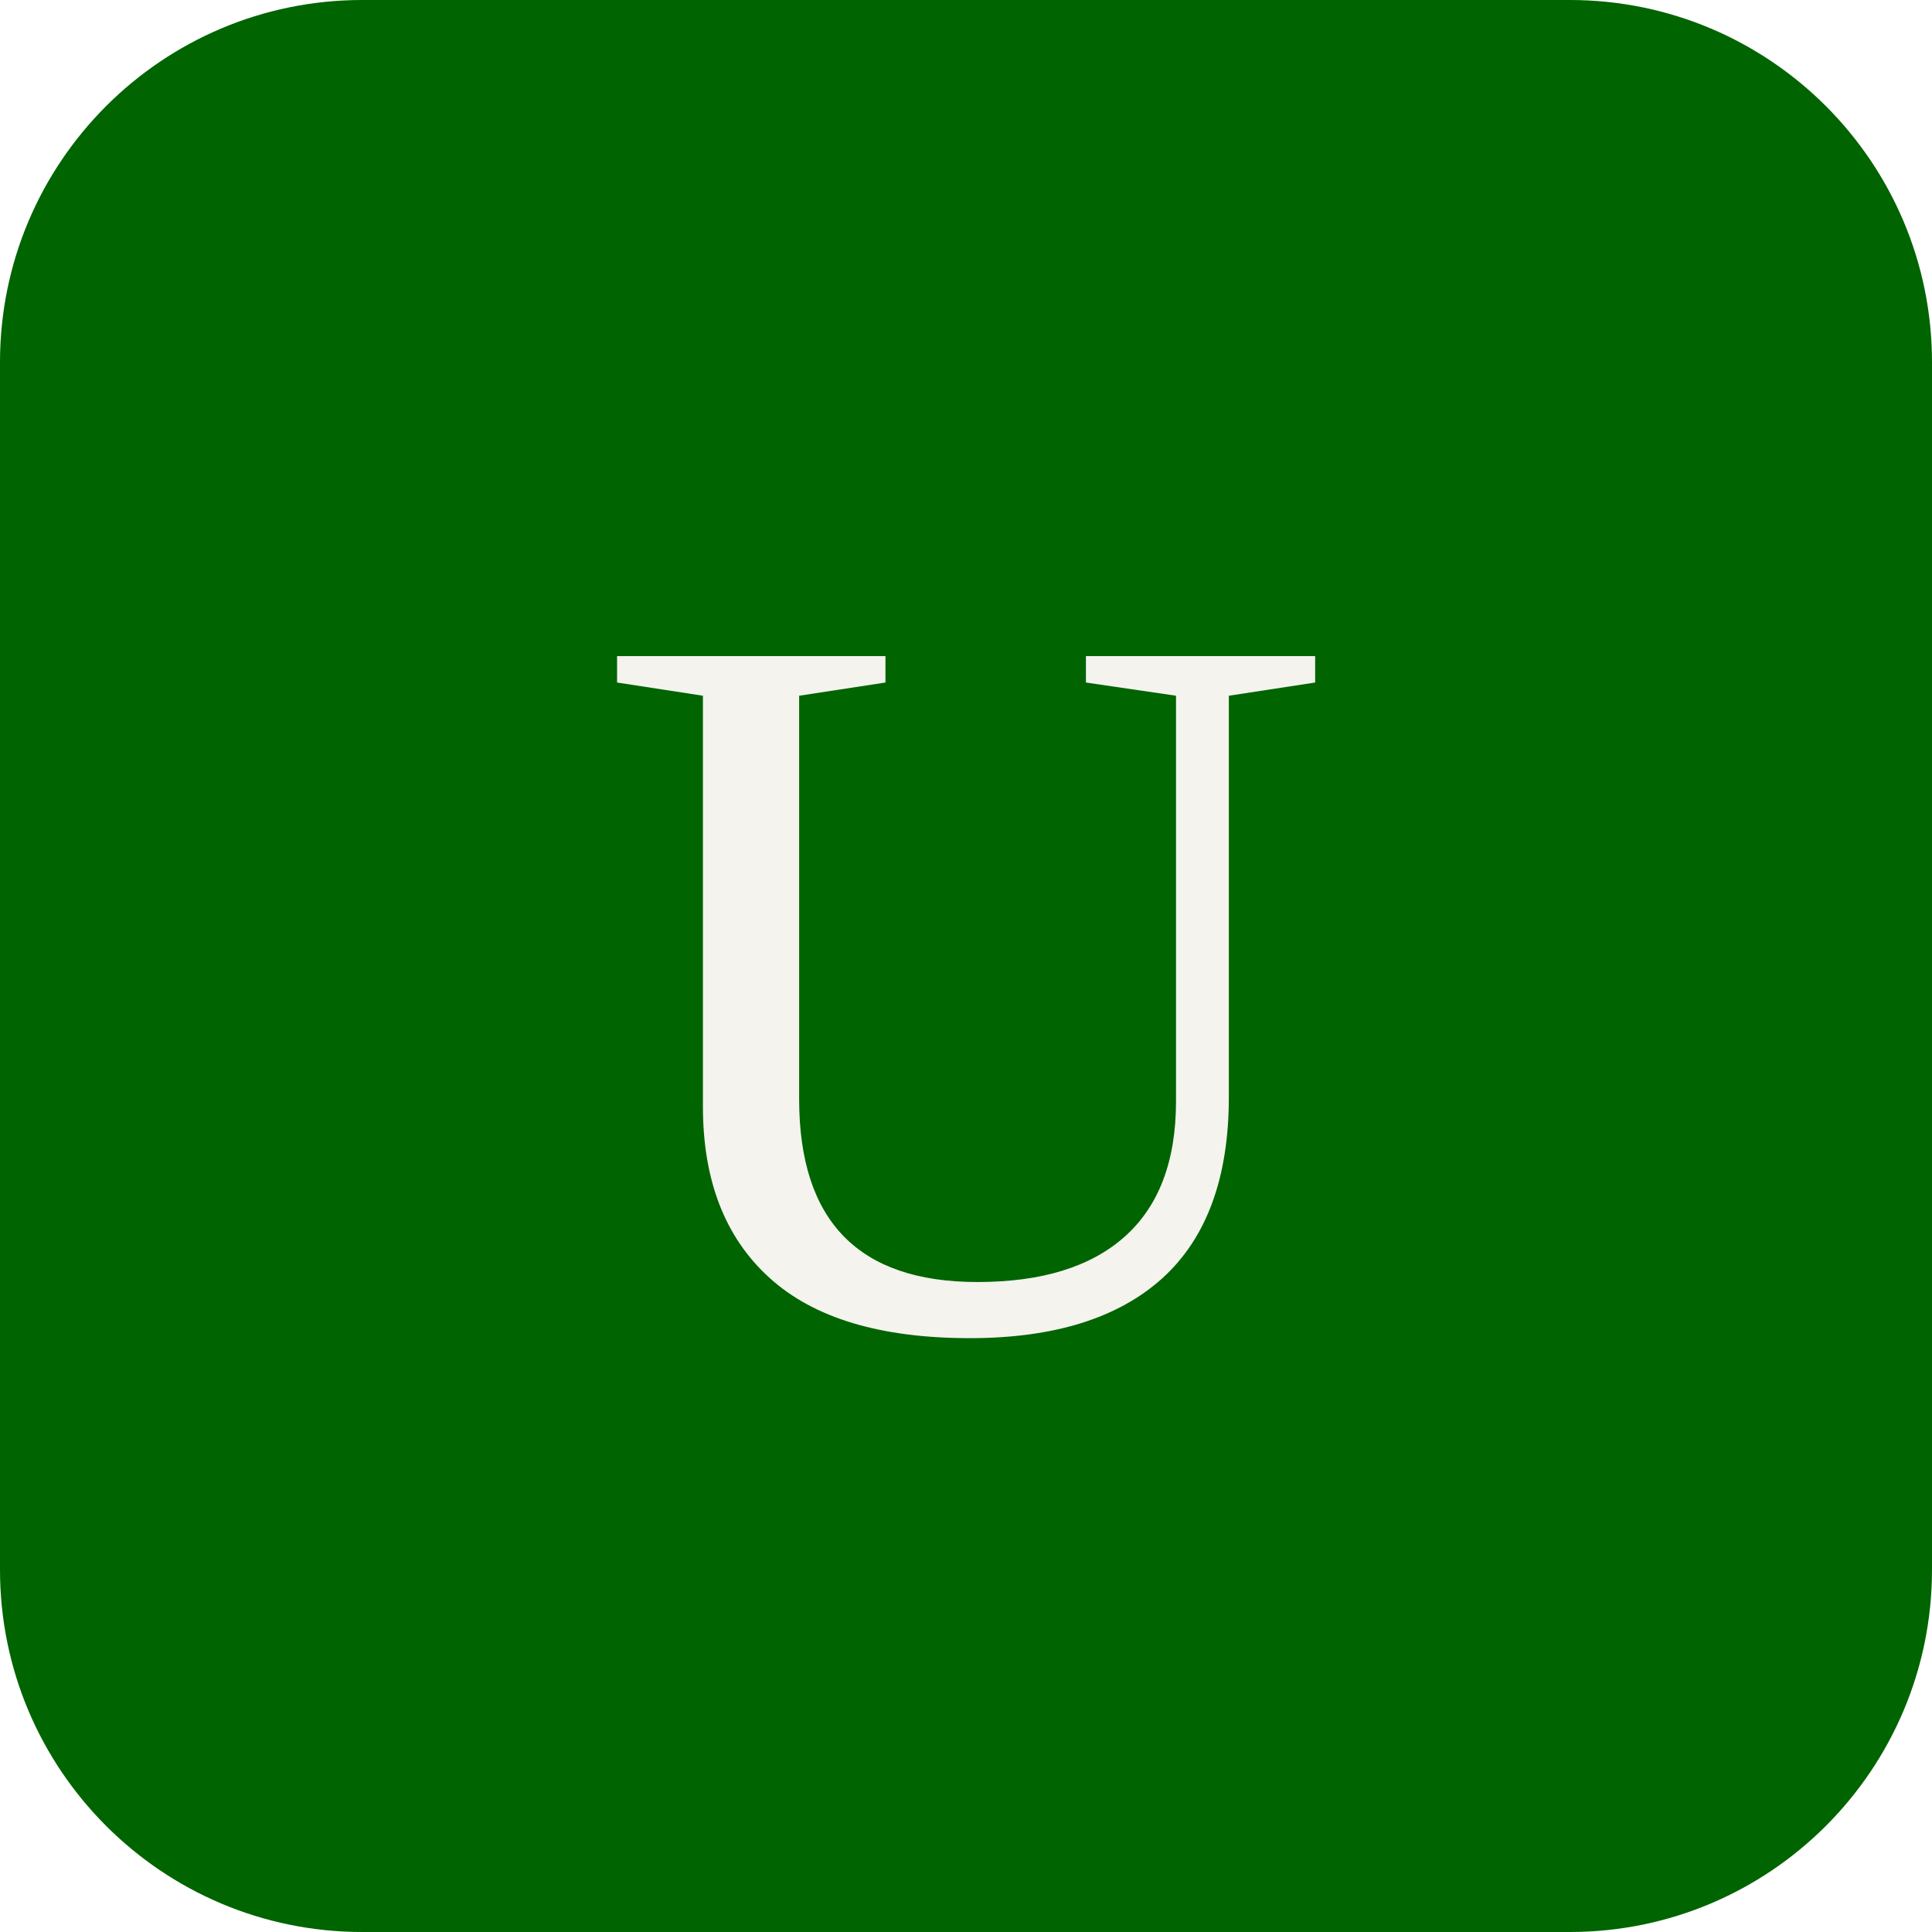
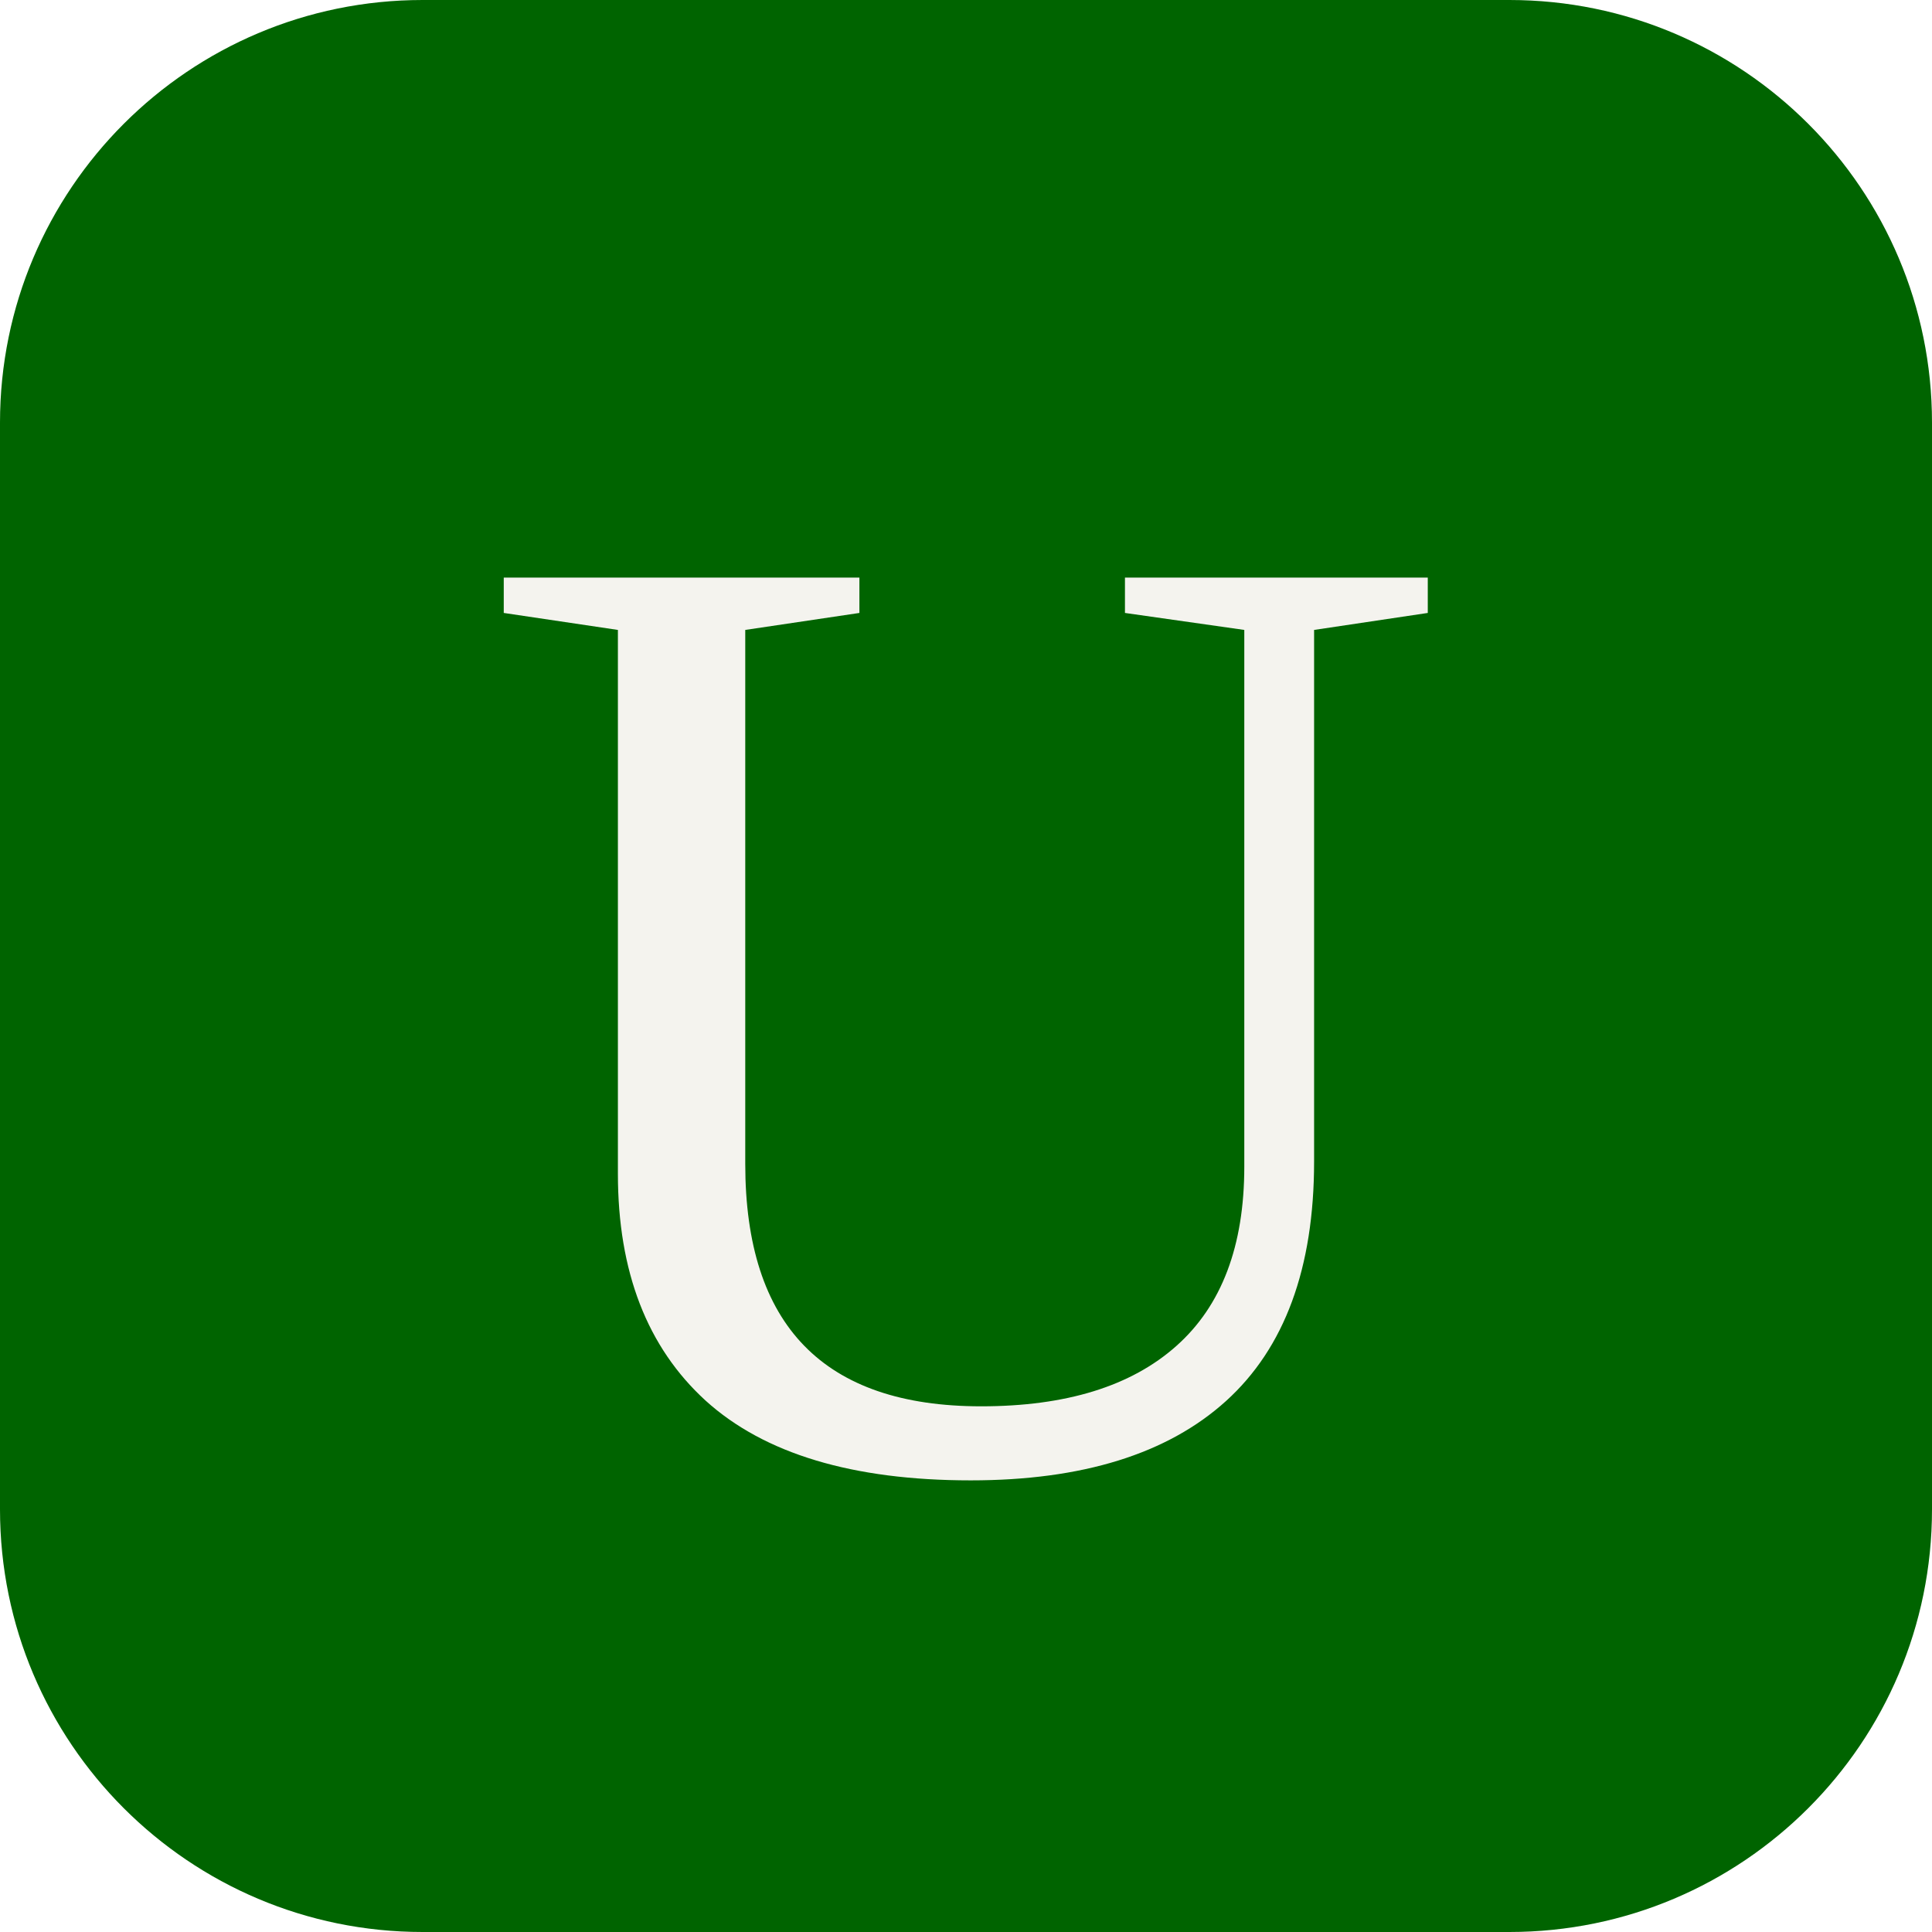
<svg xmlns="http://www.w3.org/2000/svg" viewBox="0 0 64 64" role="img" aria-label="U2LU">
-   <rect width="64" height="64" rx="12" fill="#006400" />
-   <text x="32" y="44" font-family="Georgia, 'Times New Roman', serif" font-size="34" text-anchor="middle" fill="#F4F3EE">U</text>
+   <rect width="64" height="64" rx="14" fill="#006400" />
+   <text x="32" y="48.6" font-family="Fraunces, Georgia, 'Times New Roman', serif" font-size="45" font-weight="500" text-anchor="middle" fill="#F4F3EE">U</text>
</svg>
